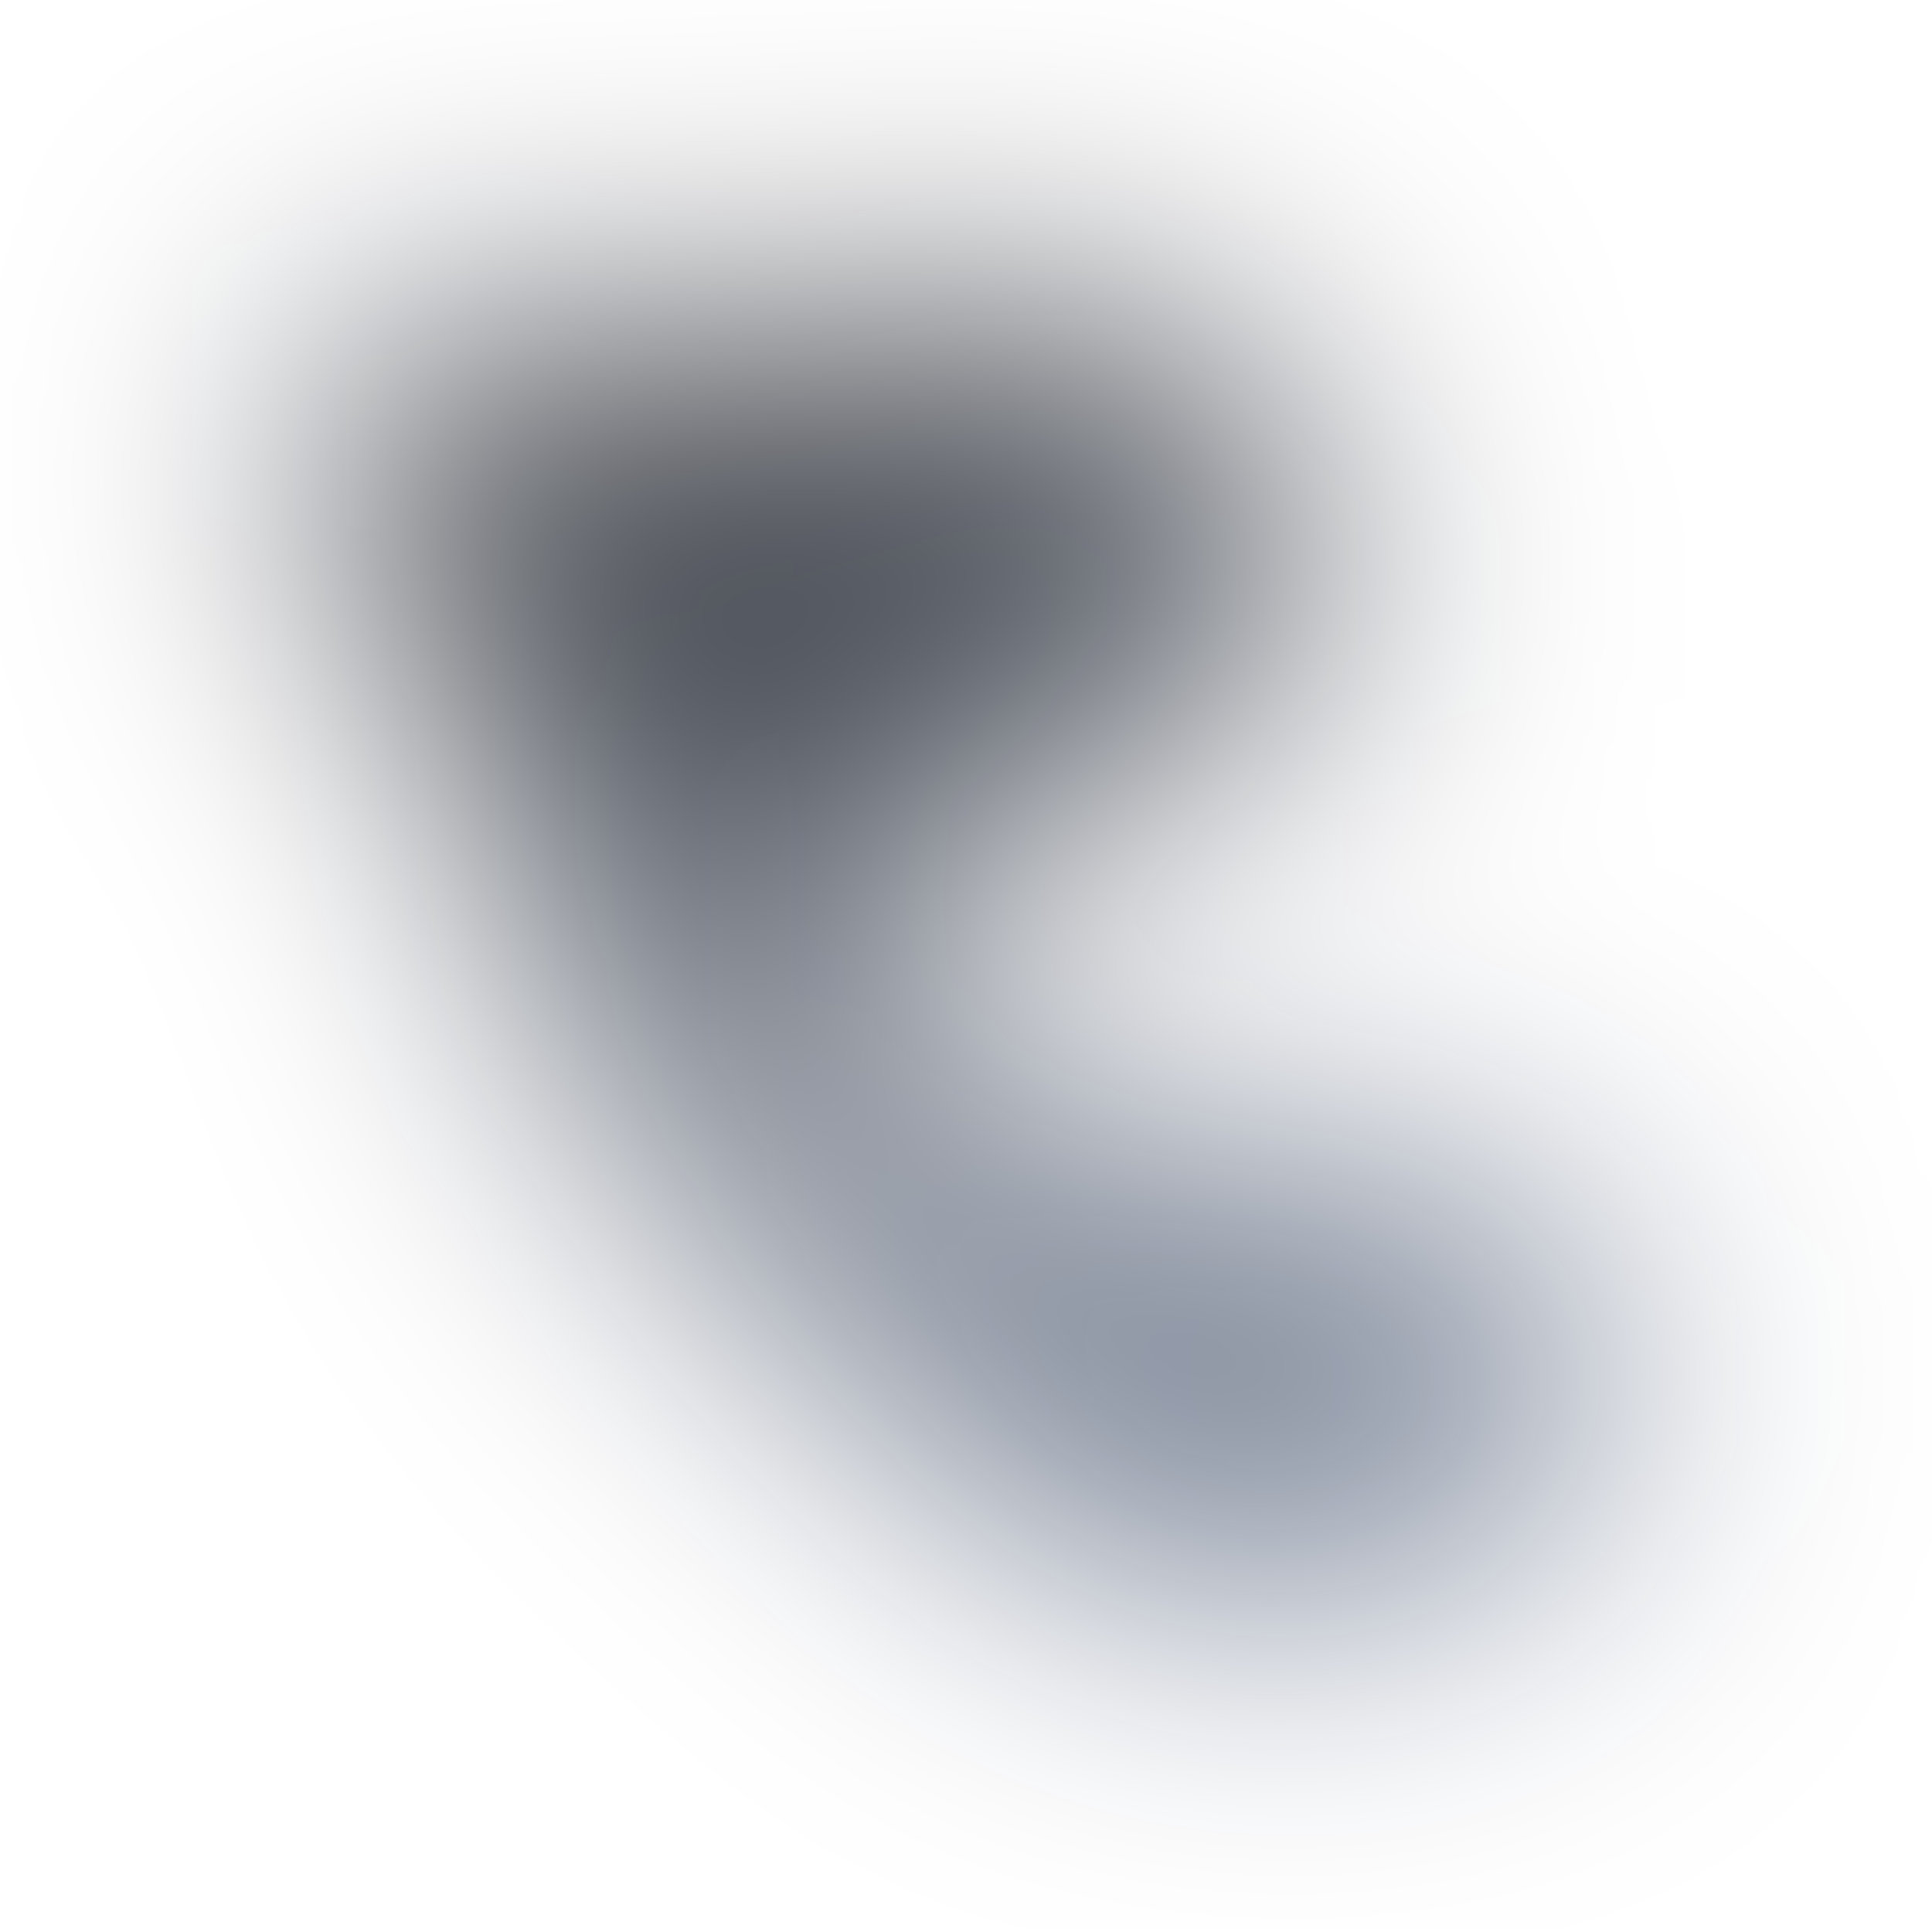
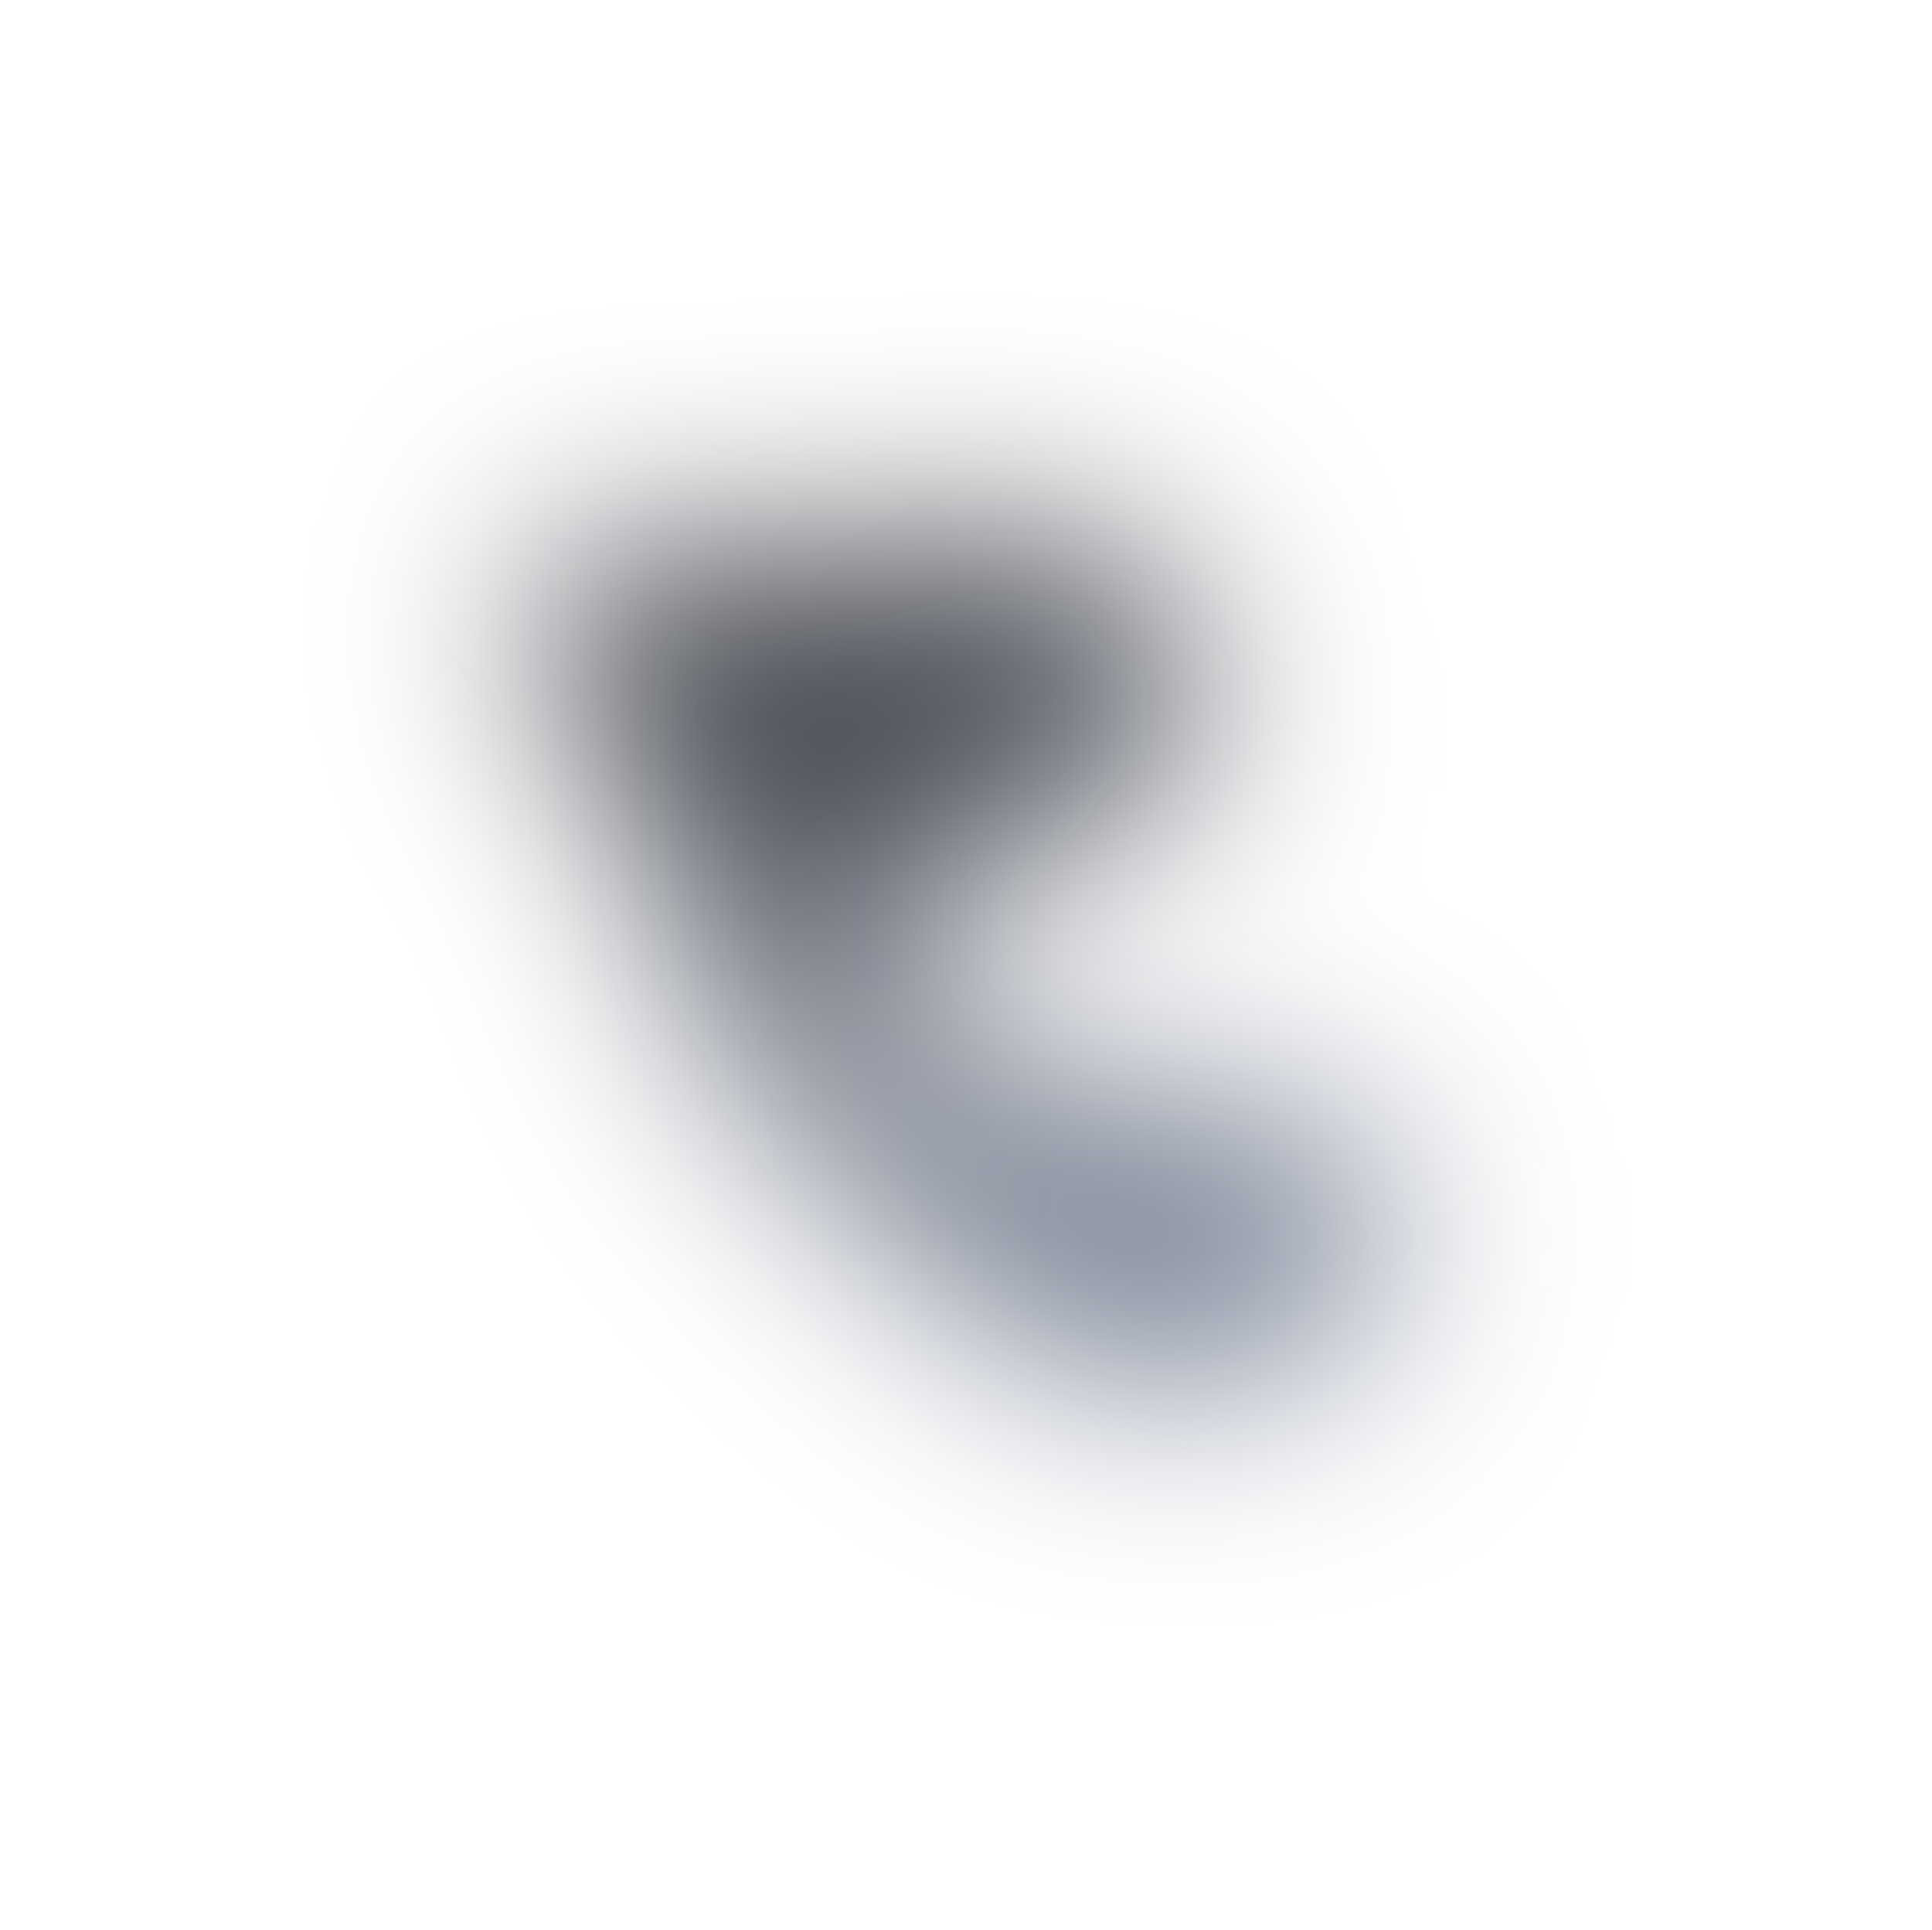
- <svg xmlns="http://www.w3.org/2000/svg" width="2003" height="1999" viewBox="0 0 2003 1999" fill="none">
+ <svg xmlns="http://www.w3.org/2000/svg" width="3019" height="3015" viewBox="-508 -508 3019 3015" fill="none">
  <g filter="url(#filter0_f_6659_11856)">
    <path d="M1287.6 400.34C1177.98 292.307 878.264 358.888 878.264 358.888L626.375 371.078C626.375 371.078 453.519 324.168 374.487 383.269C248.256 477.664 495.518 742.183 495.518 742.183C495.518 742.183 548.562 969.628 616.549 1101.1C746.585 1352.56 1124.81 1627.15 1124.81 1627.15C1124.81 1627.15 1499.98 1728.63 1607.98 1576.52C1660.43 1502.65 1673.38 1441.78 1658.85 1356.35C1623.37 1147.64 1109.08 1222.71 1109.08 1222.71C1109.08 1222.71 1092.4 1179.75 1017.87 1135.94C943.332 1092.14 831.07 1042.59 862.577 951.867C887.042 881.418 962.59 883.492 1031.14 847.065C1150.58 783.598 1354.32 721.563 1354.32 721.563C1354.32 721.563 1379.7 491.102 1287.6 400.34Z" fill="url(#paint0_linear_6659_11856)" fill-opacity="0.8" />
  </g>
  <defs>
-     <filter id="filter0_f_6659_11856" x="-3.81594e-05" y="-6.10551e-05" width="2003" height="1998.9" filterUnits="userSpaceOnUse" color-interpolation-filters="sRGB">
+     <filter id="filter0_f_6659_11856" x="-508" y="-508" width="3019" height="3014.9" filterUnits="userSpaceOnUse" color-interpolation-filters="sRGB">
      <feFlood flood-opacity="0" result="BackgroundImageFix" />
      <feBlend mode="normal" in="SourceGraphic" in2="BackgroundImageFix" result="shape" />
      <feGaussianBlur stdDeviation="169.241" result="effect1_foregroundBlur_6659_11856" />
    </filter>
    <linearGradient id="paint0_linear_6659_11856" x1="783.637" y1="282.294" x2="1316.69" y2="1689.64" gradientUnits="userSpaceOnUse">
      <stop stop-color="#01163F" />
      <stop offset="0" stop-color="#000105" />
      <stop offset="1" stop-color="#01163F" stop-opacity="0.6" />
    </linearGradient>
  </defs>
</svg>
